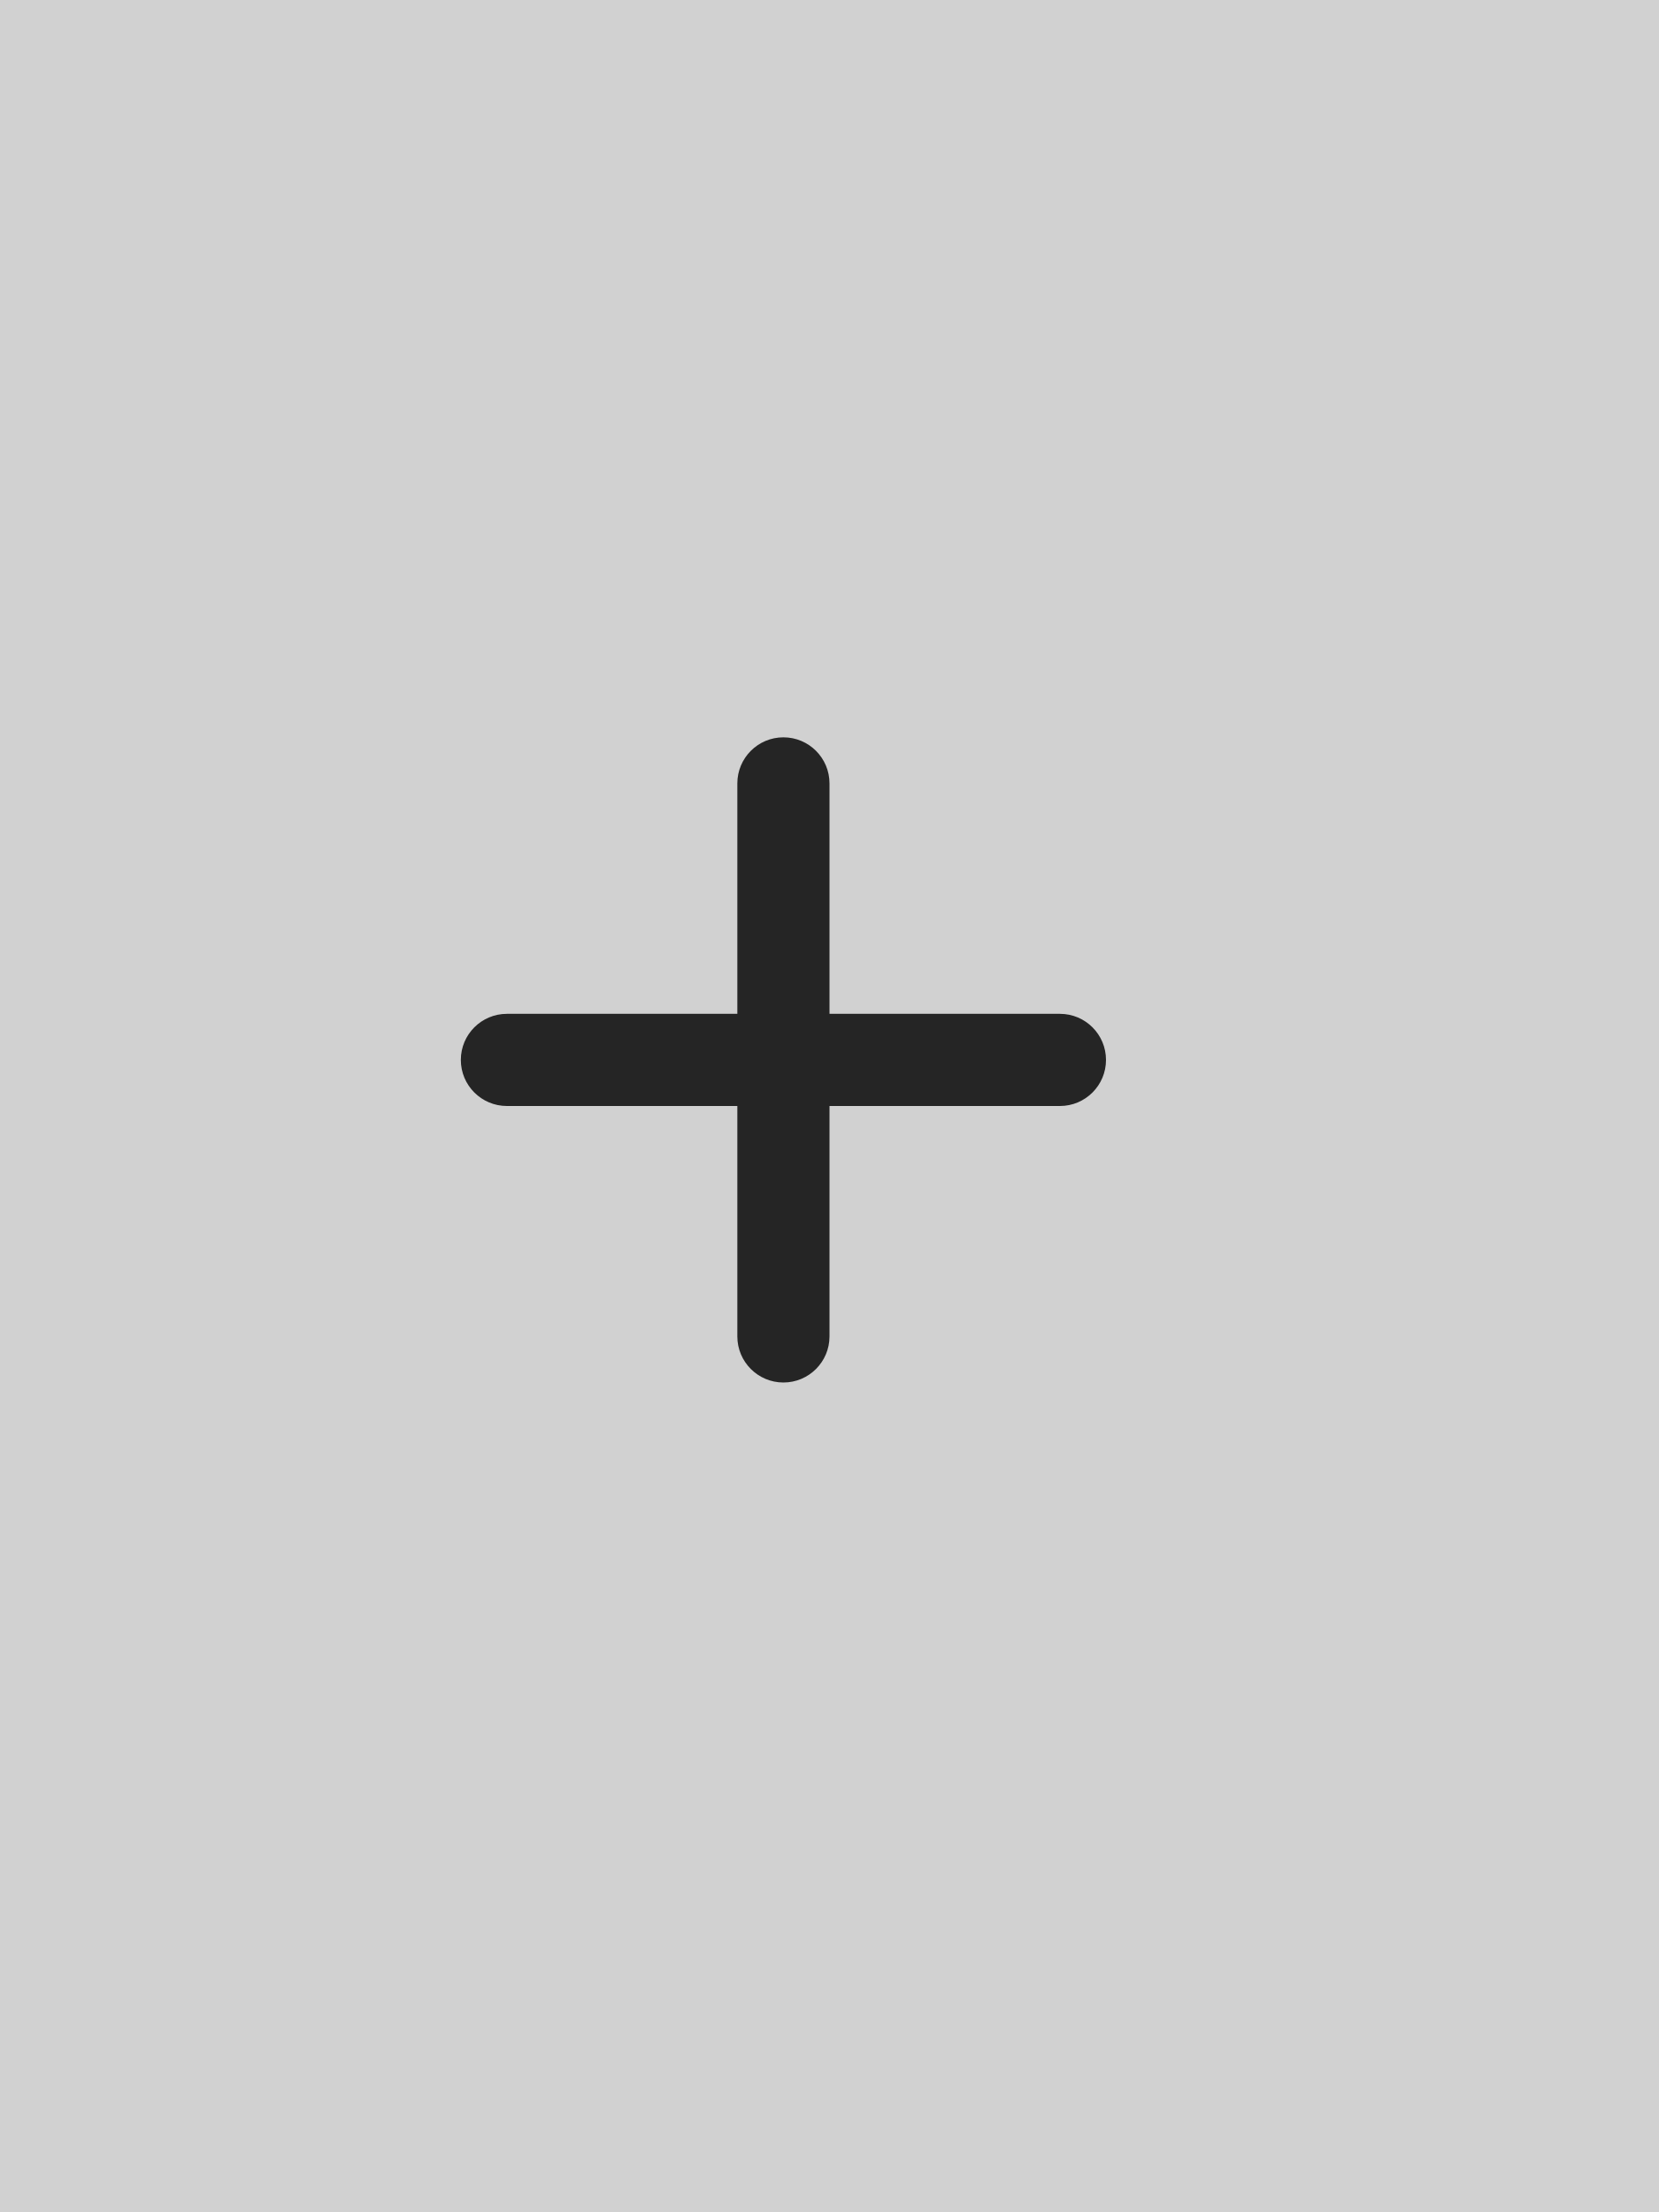
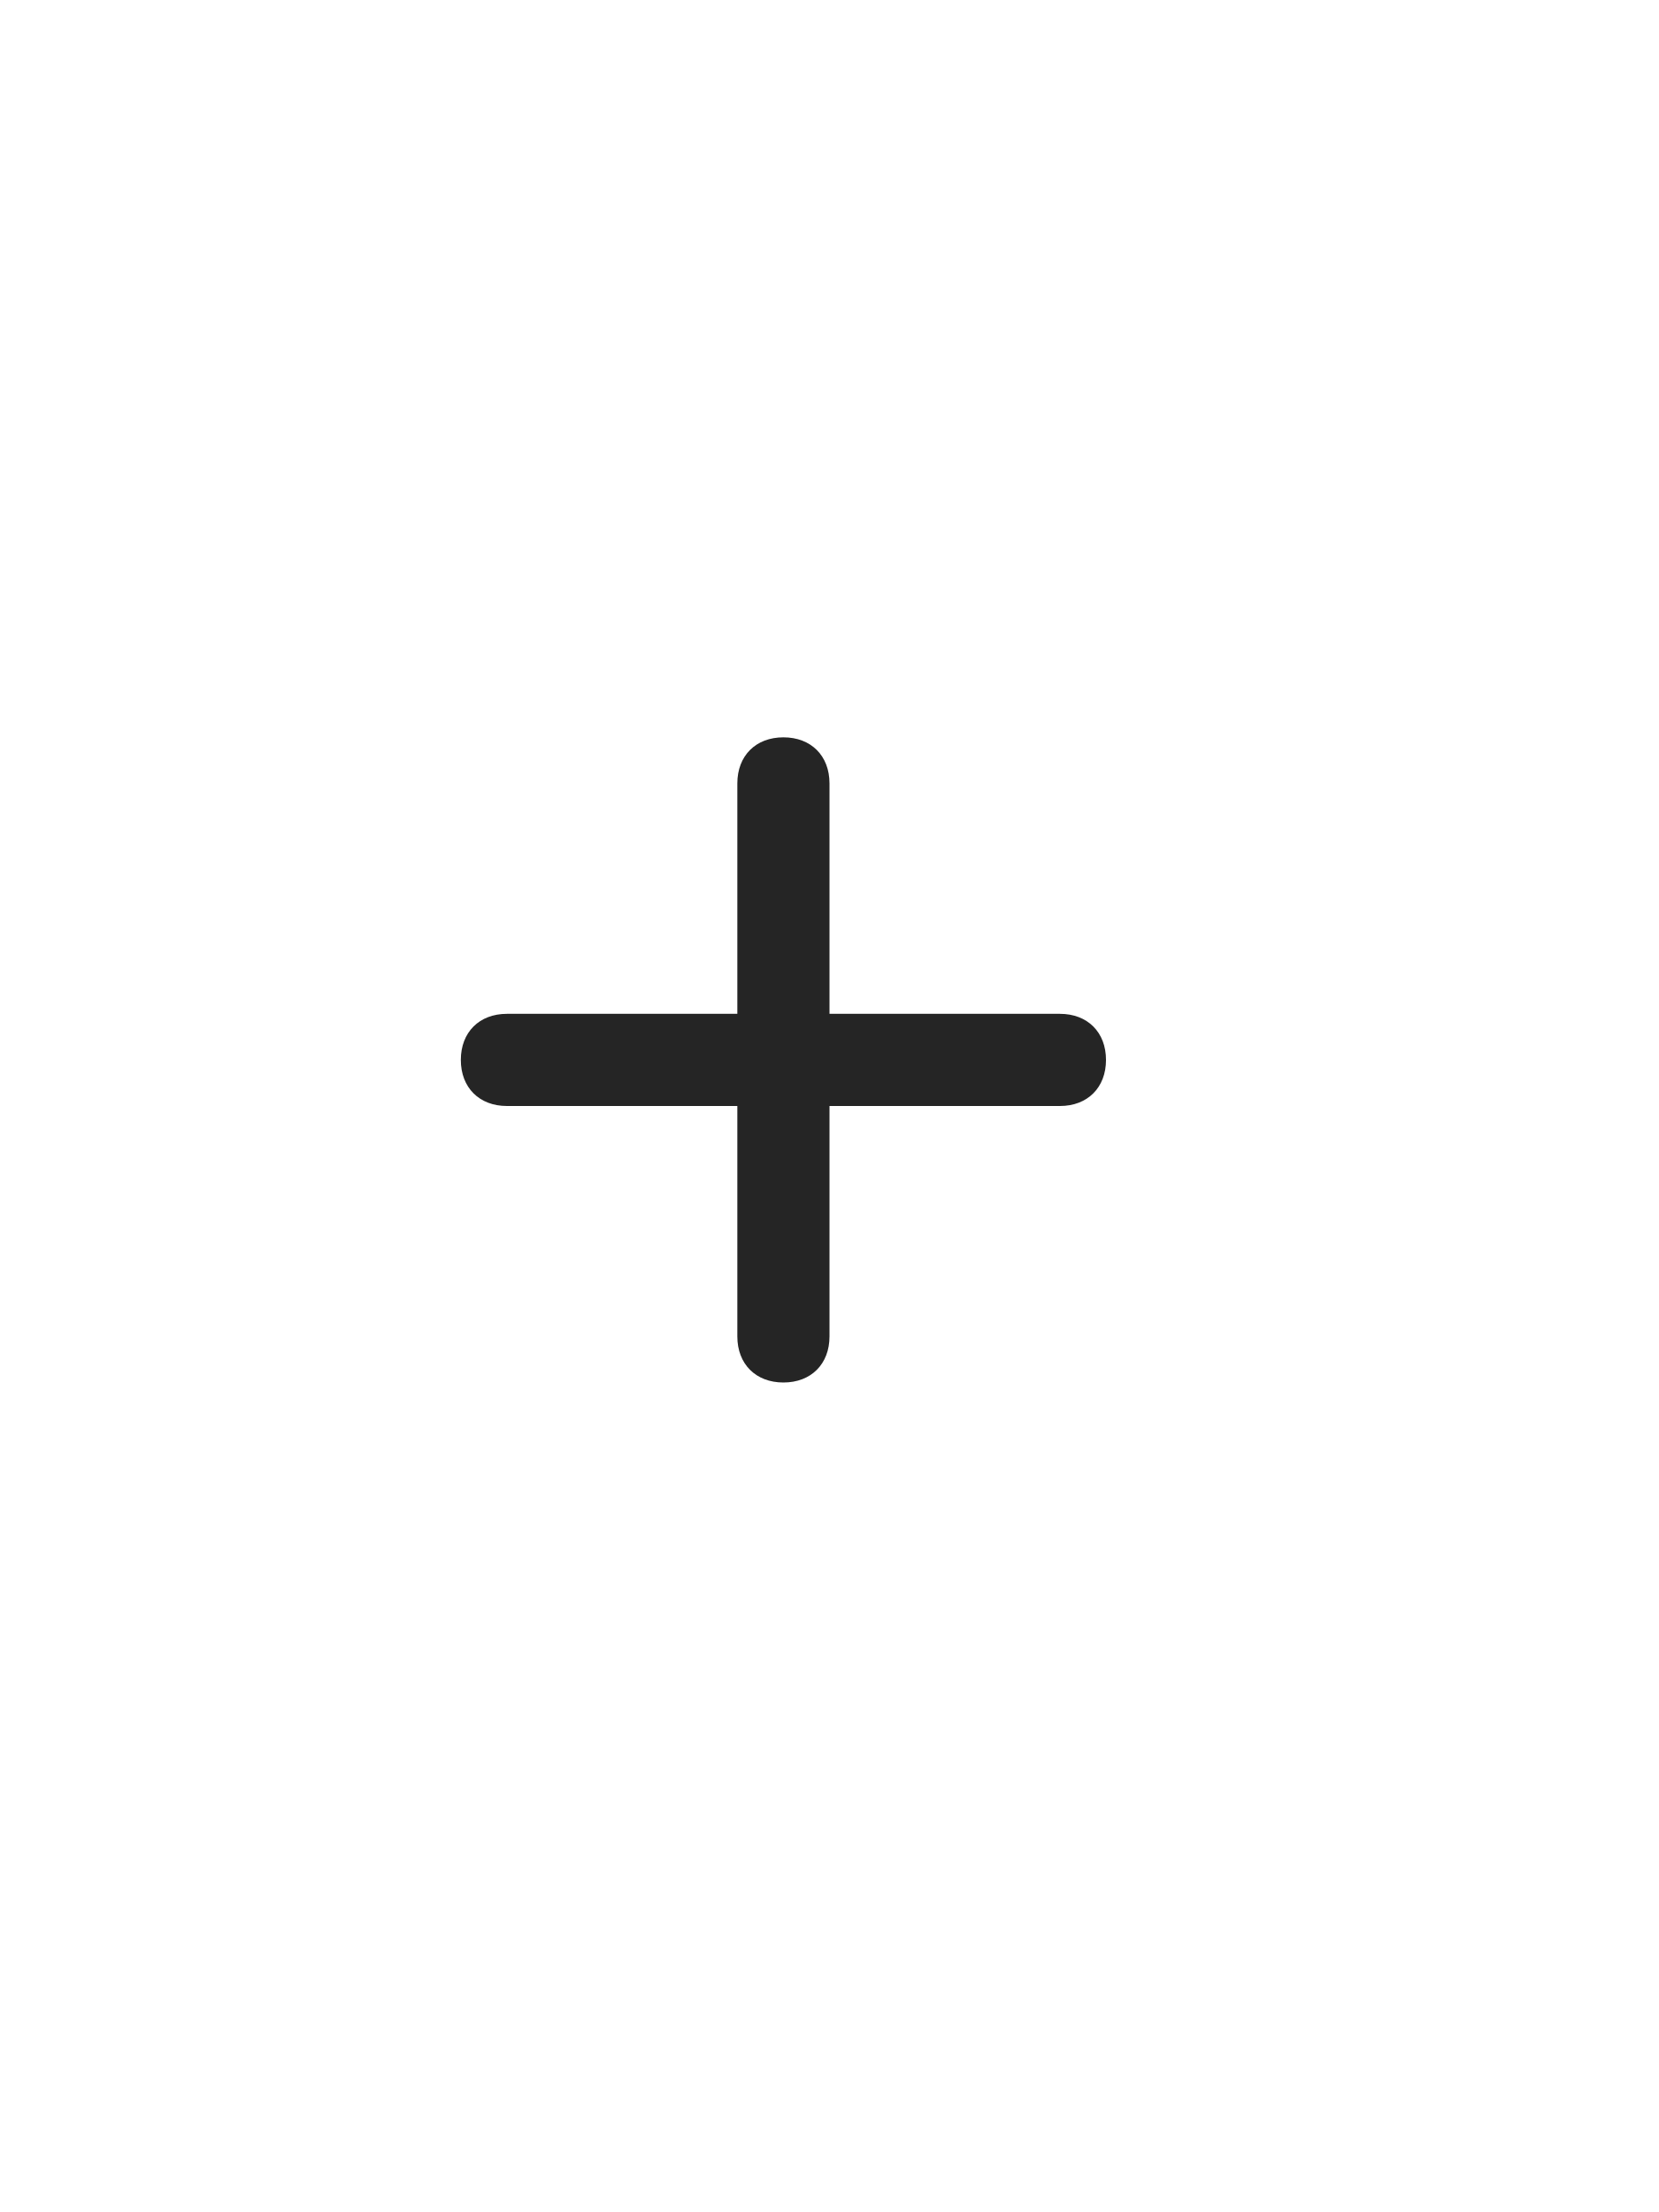
- <svg xmlns="http://www.w3.org/2000/svg" width="18" height="24" viewBox="0 0 18 24" fill="none">
-   <rect width="18" height="24" fill="#D1D1D1" />
-   <rect x="8" y="8" width="1" height="7" rx="0.5" fill="#252525" />
-   <rect x="5" y="11" width="7" height="1" rx="0.5" fill="#252525" />
+ <svg xmlns="http://www.w3.org/2000/svg" version="1.1" id="Layer_1" x="0px" y="0px" viewBox="0 0 18 24" style="enable-background:new 0 0 18 24;" xml:space="preserve">
+   <style type="text/css">
+ 	.st0{display:none;fill:#D1D1D1;}
+ 	.st1{fill:#252525;}
+ </style>
+   <rect class="st0" width="18" height="24" />
+   <path class="st1" d="M8.5,8L8.5,8C8.8,8,9,8.2,9,8.5v6C9,14.8,8.8,15,8.5,15l0,0C8.2,15,8,14.8,8,14.5v-6C8,8.2,8.2,8,8.5,8z" />
+   <path class="st1" d="M5.5,11h6c0.3,0,0.5,0.2,0.5,0.5l0,0c0,0.3-0.2,0.5-0.5,0.5h-6C5.2,12,5,11.8,5,11.5l0,0C5,11.2,5.2,11,5.5,11z  " />
</svg>
